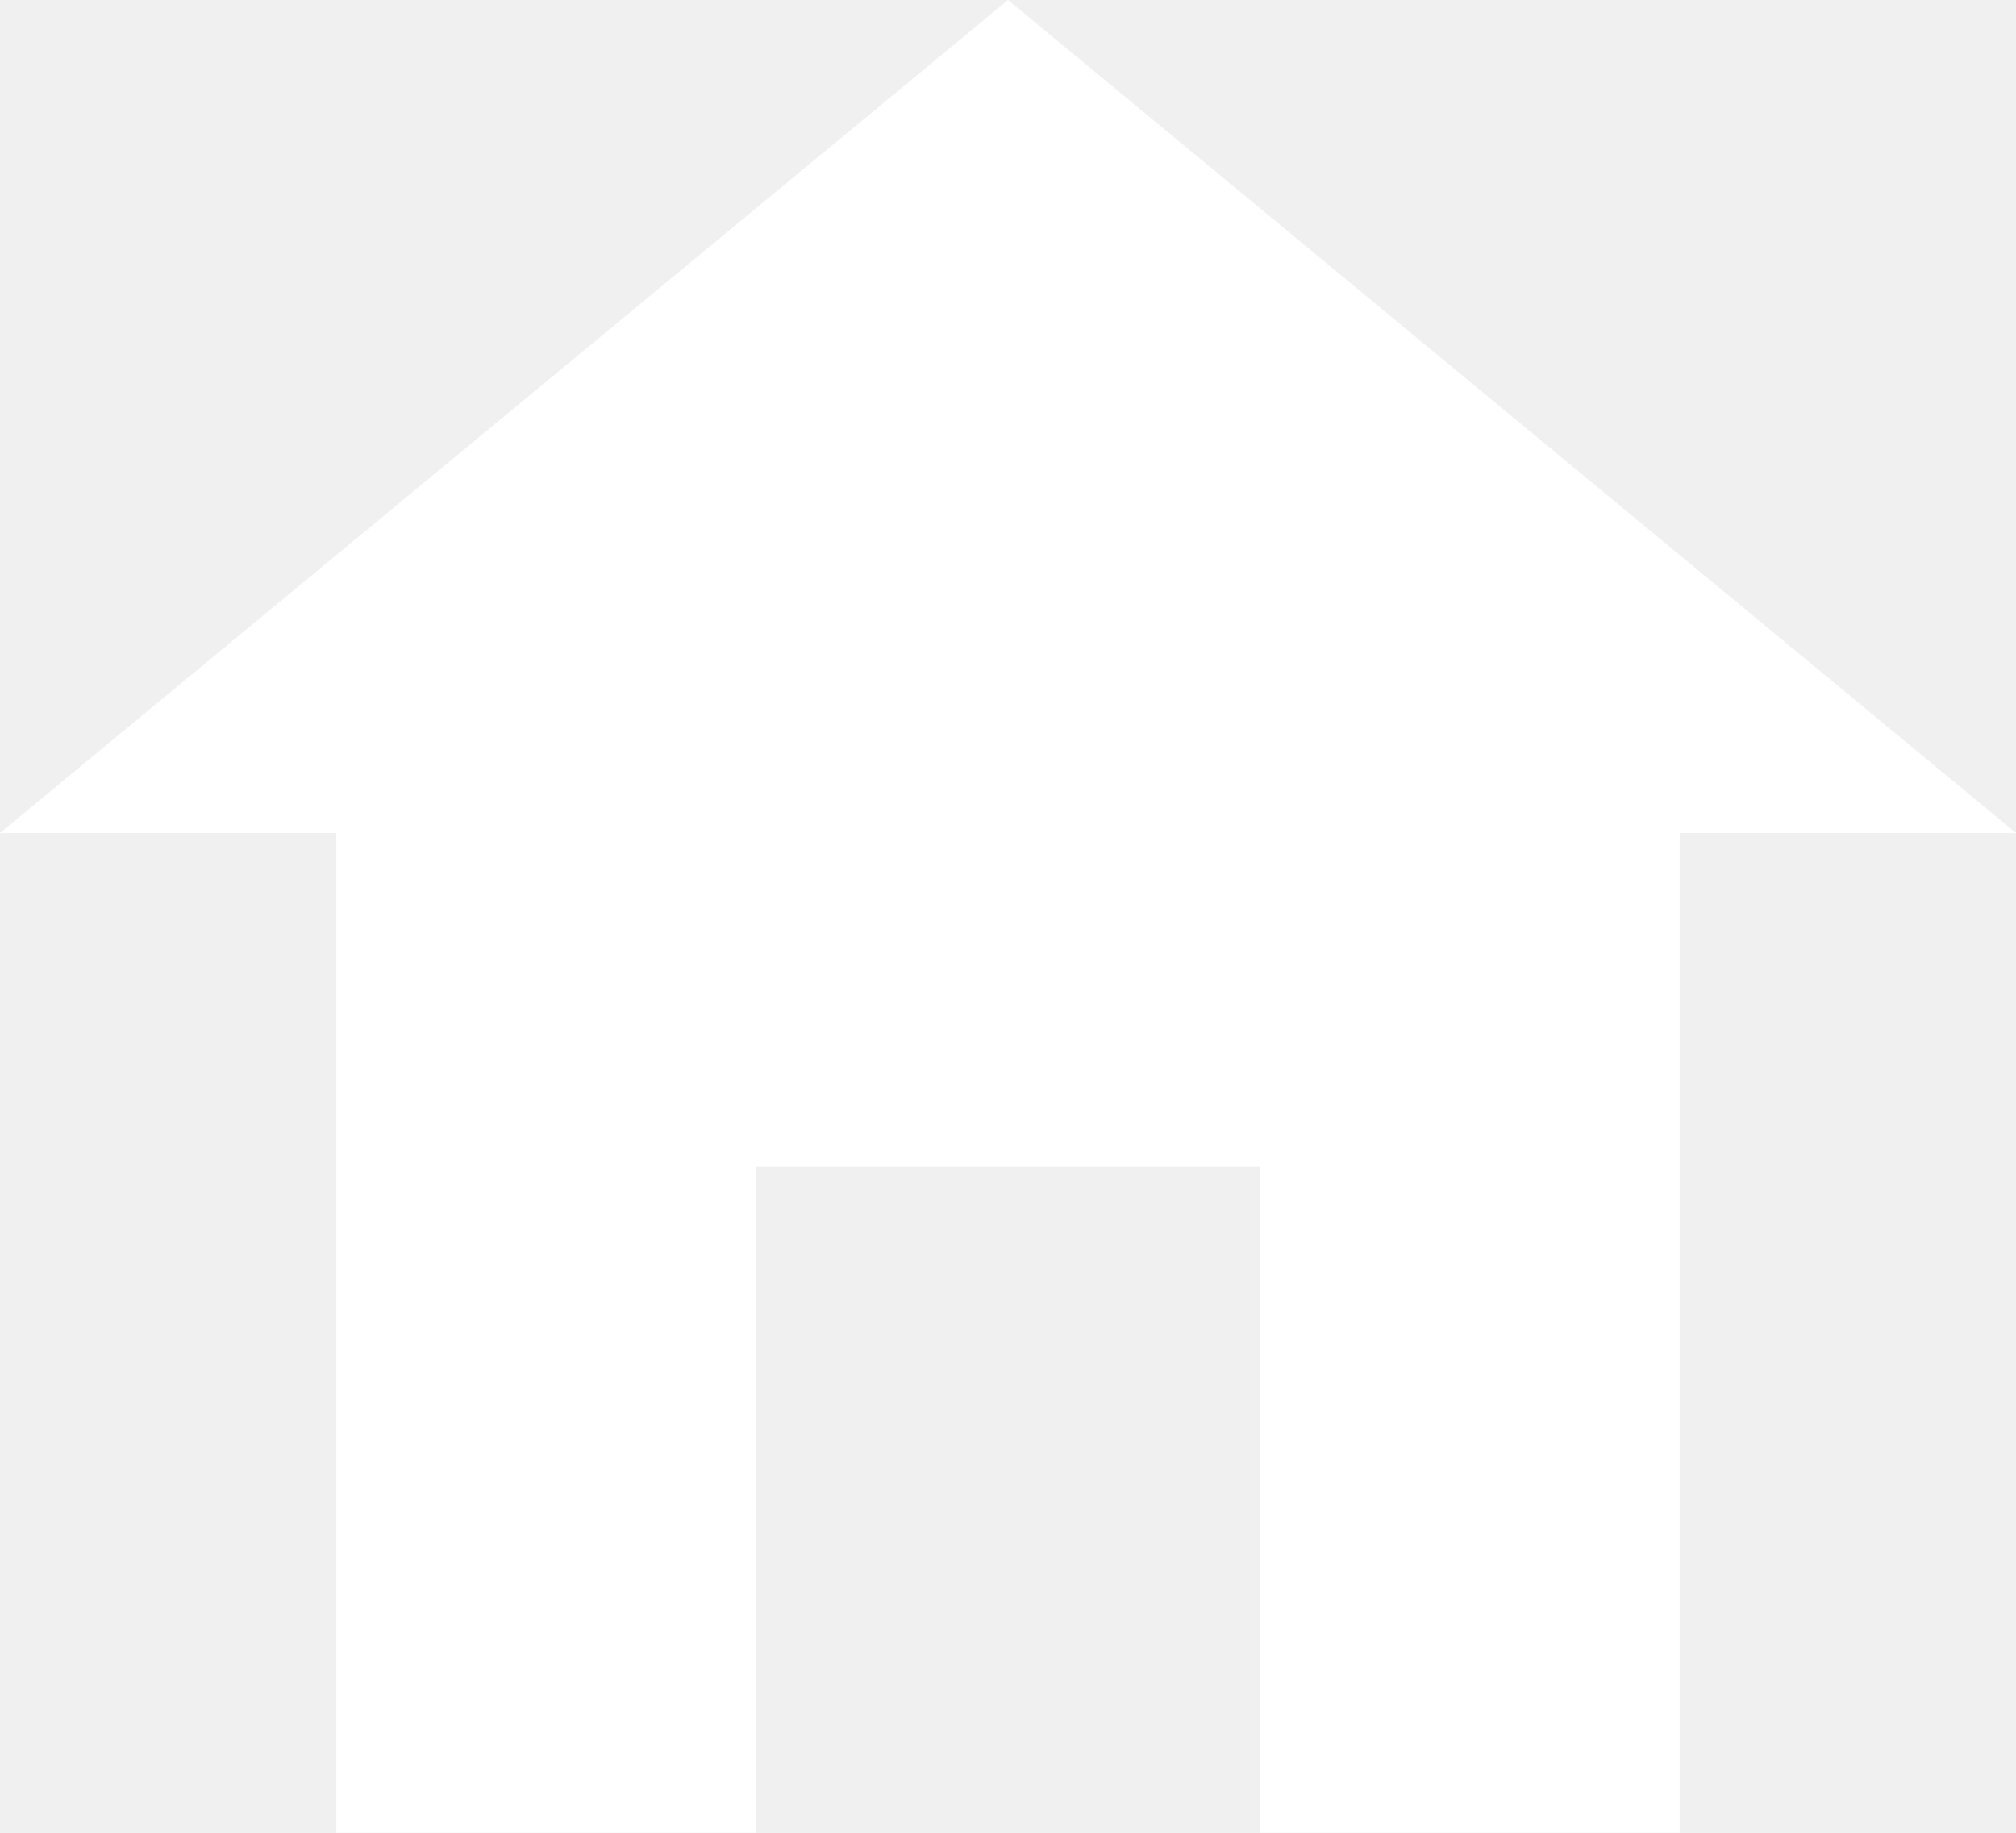
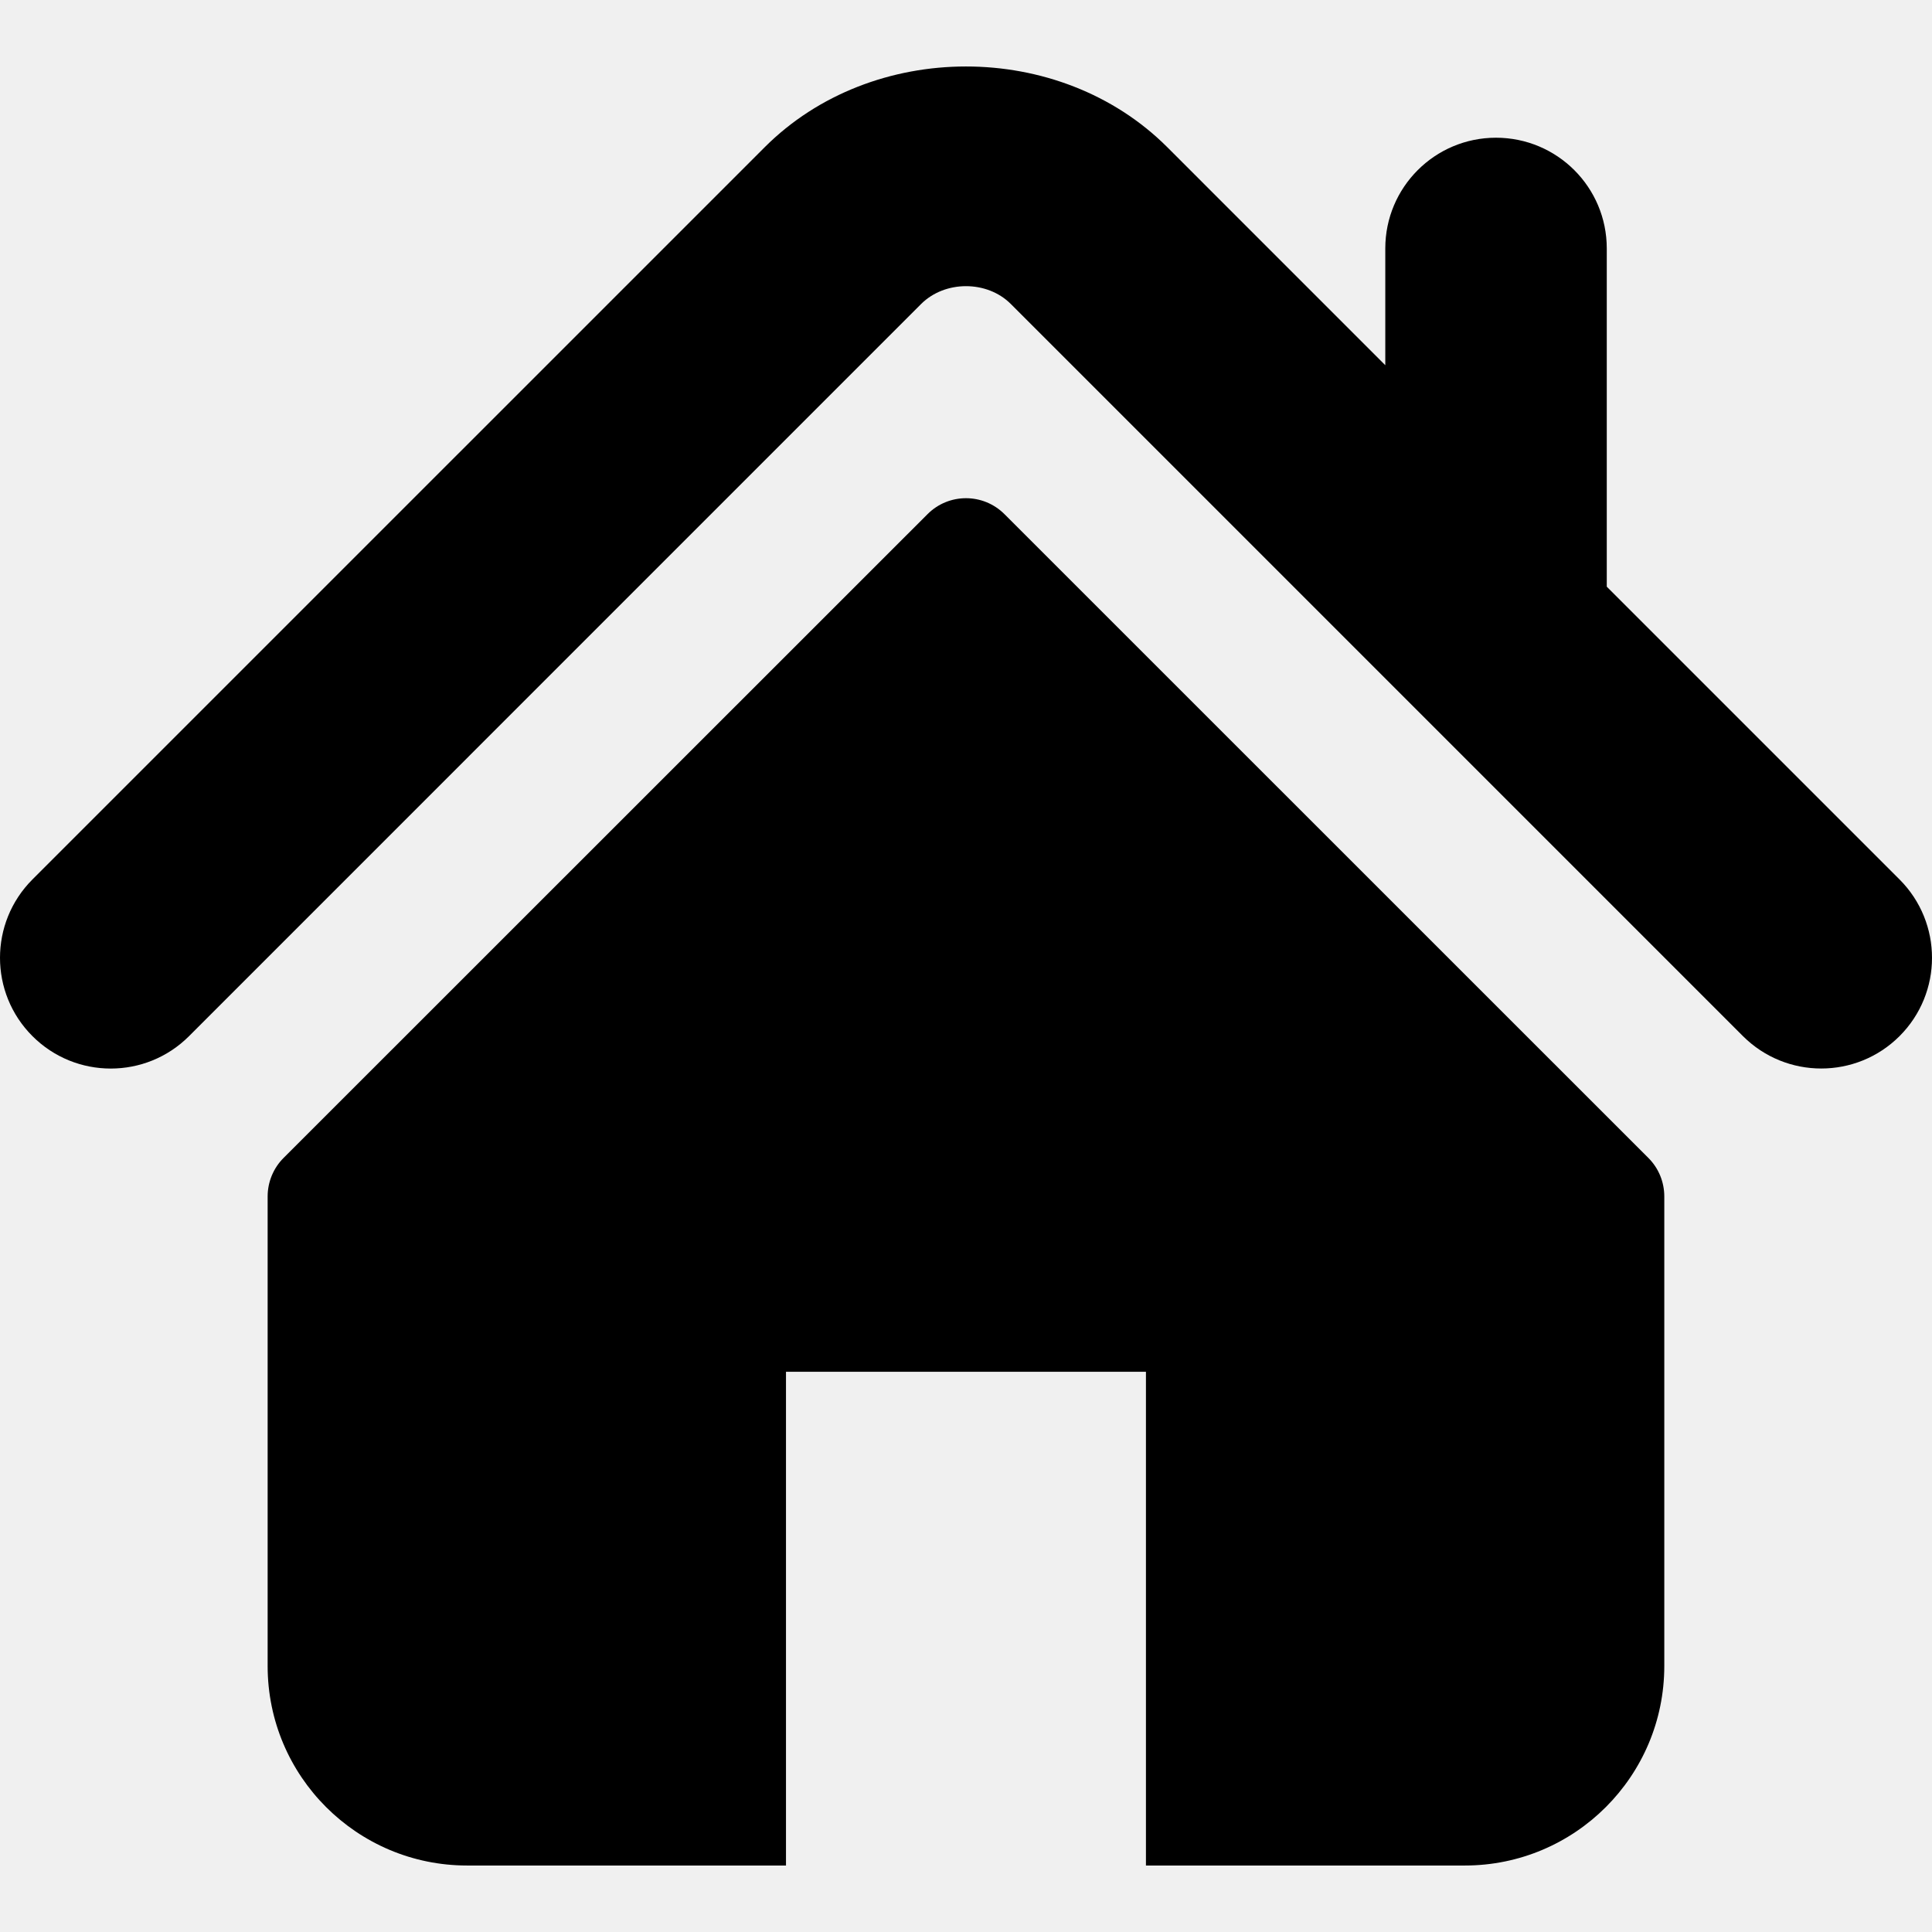
- <svg xmlns="http://www.w3.org/2000/svg" version="1.1" id="Layer_1" x="0px" y="0px" width="498.37px" height="453.063px" viewBox="0 0 498.37 453.063" enable-background="new 0 0 498.37 453.063" xml:space="preserve">
-   <polygon fill="#FFFFFF" points="249.185,0 0,205.914 83.136,205.914 83.136,453.063 186.888,453.063 186.888,288.375   311.482,288.375 311.482,453.063 415.234,453.063 415.234,205.914 498.37,205.914 " />
+ <svg xmlns="http://www.w3.org/2000/svg" version="1.1" id="Capa_1" x="0px" y="0px" width="512px" height="512px" viewBox="0 0 495.398 495.398" style="enable-background:new 0 0 495.398 495.398;" xml:space="preserve">
+   <g>
+     <g>
+       <g>
+         <path d="M487.083,225.514l-75.08-75.08V63.704c0-15.682-12.708-28.391-28.413-28.391c-15.669,0-28.377,12.709-28.377,28.391     v29.941L299.31,37.74c-27.639-27.624-75.694-27.575-103.27,0.05L8.312,225.514c-11.082,11.104-11.082,29.071,0,40.158     c11.087,11.101,29.089,11.101,40.172,0l187.71-187.729c6.115-6.083,16.893-6.083,22.976-0.018l187.742,187.747     c5.567,5.551,12.825,8.312,20.081,8.312c7.271,0,14.541-2.764,20.091-8.312C498.17,254.586,498.17,236.619,487.083,225.514z" fill="#000000" />
+         <path d="M257.561,131.836c-5.454-5.451-14.285-5.451-19.723,0L72.712,296.913c-2.607,2.606-4.085,6.164-4.085,9.877v120.401     c0,28.253,22.908,51.16,51.16,51.16h81.754v-126.61h92.299v126.61h81.755c28.251,0,51.159-22.907,51.159-51.159V306.79     c0-3.713-1.465-7.271-4.085-9.877L257.561,131.836z" fill="#000000" />
+       </g>
+     </g>
+   </g>
+   <g>
+ </g>
+   <g>
+ </g>
+   <g>
+ </g>
+   <g>
+ </g>
+   <g>
+ </g>
+   <g>
+ </g>
+   <g>
+ </g>
+   <g>
+ </g>
+   <g>
+ </g>
+   <g>
+ </g>
+   <g>
+ </g>
+   <g>
+ </g>
+   <g>
+ </g>
+   <g>
+ </g>
+   <g>
+ </g>
</svg>
